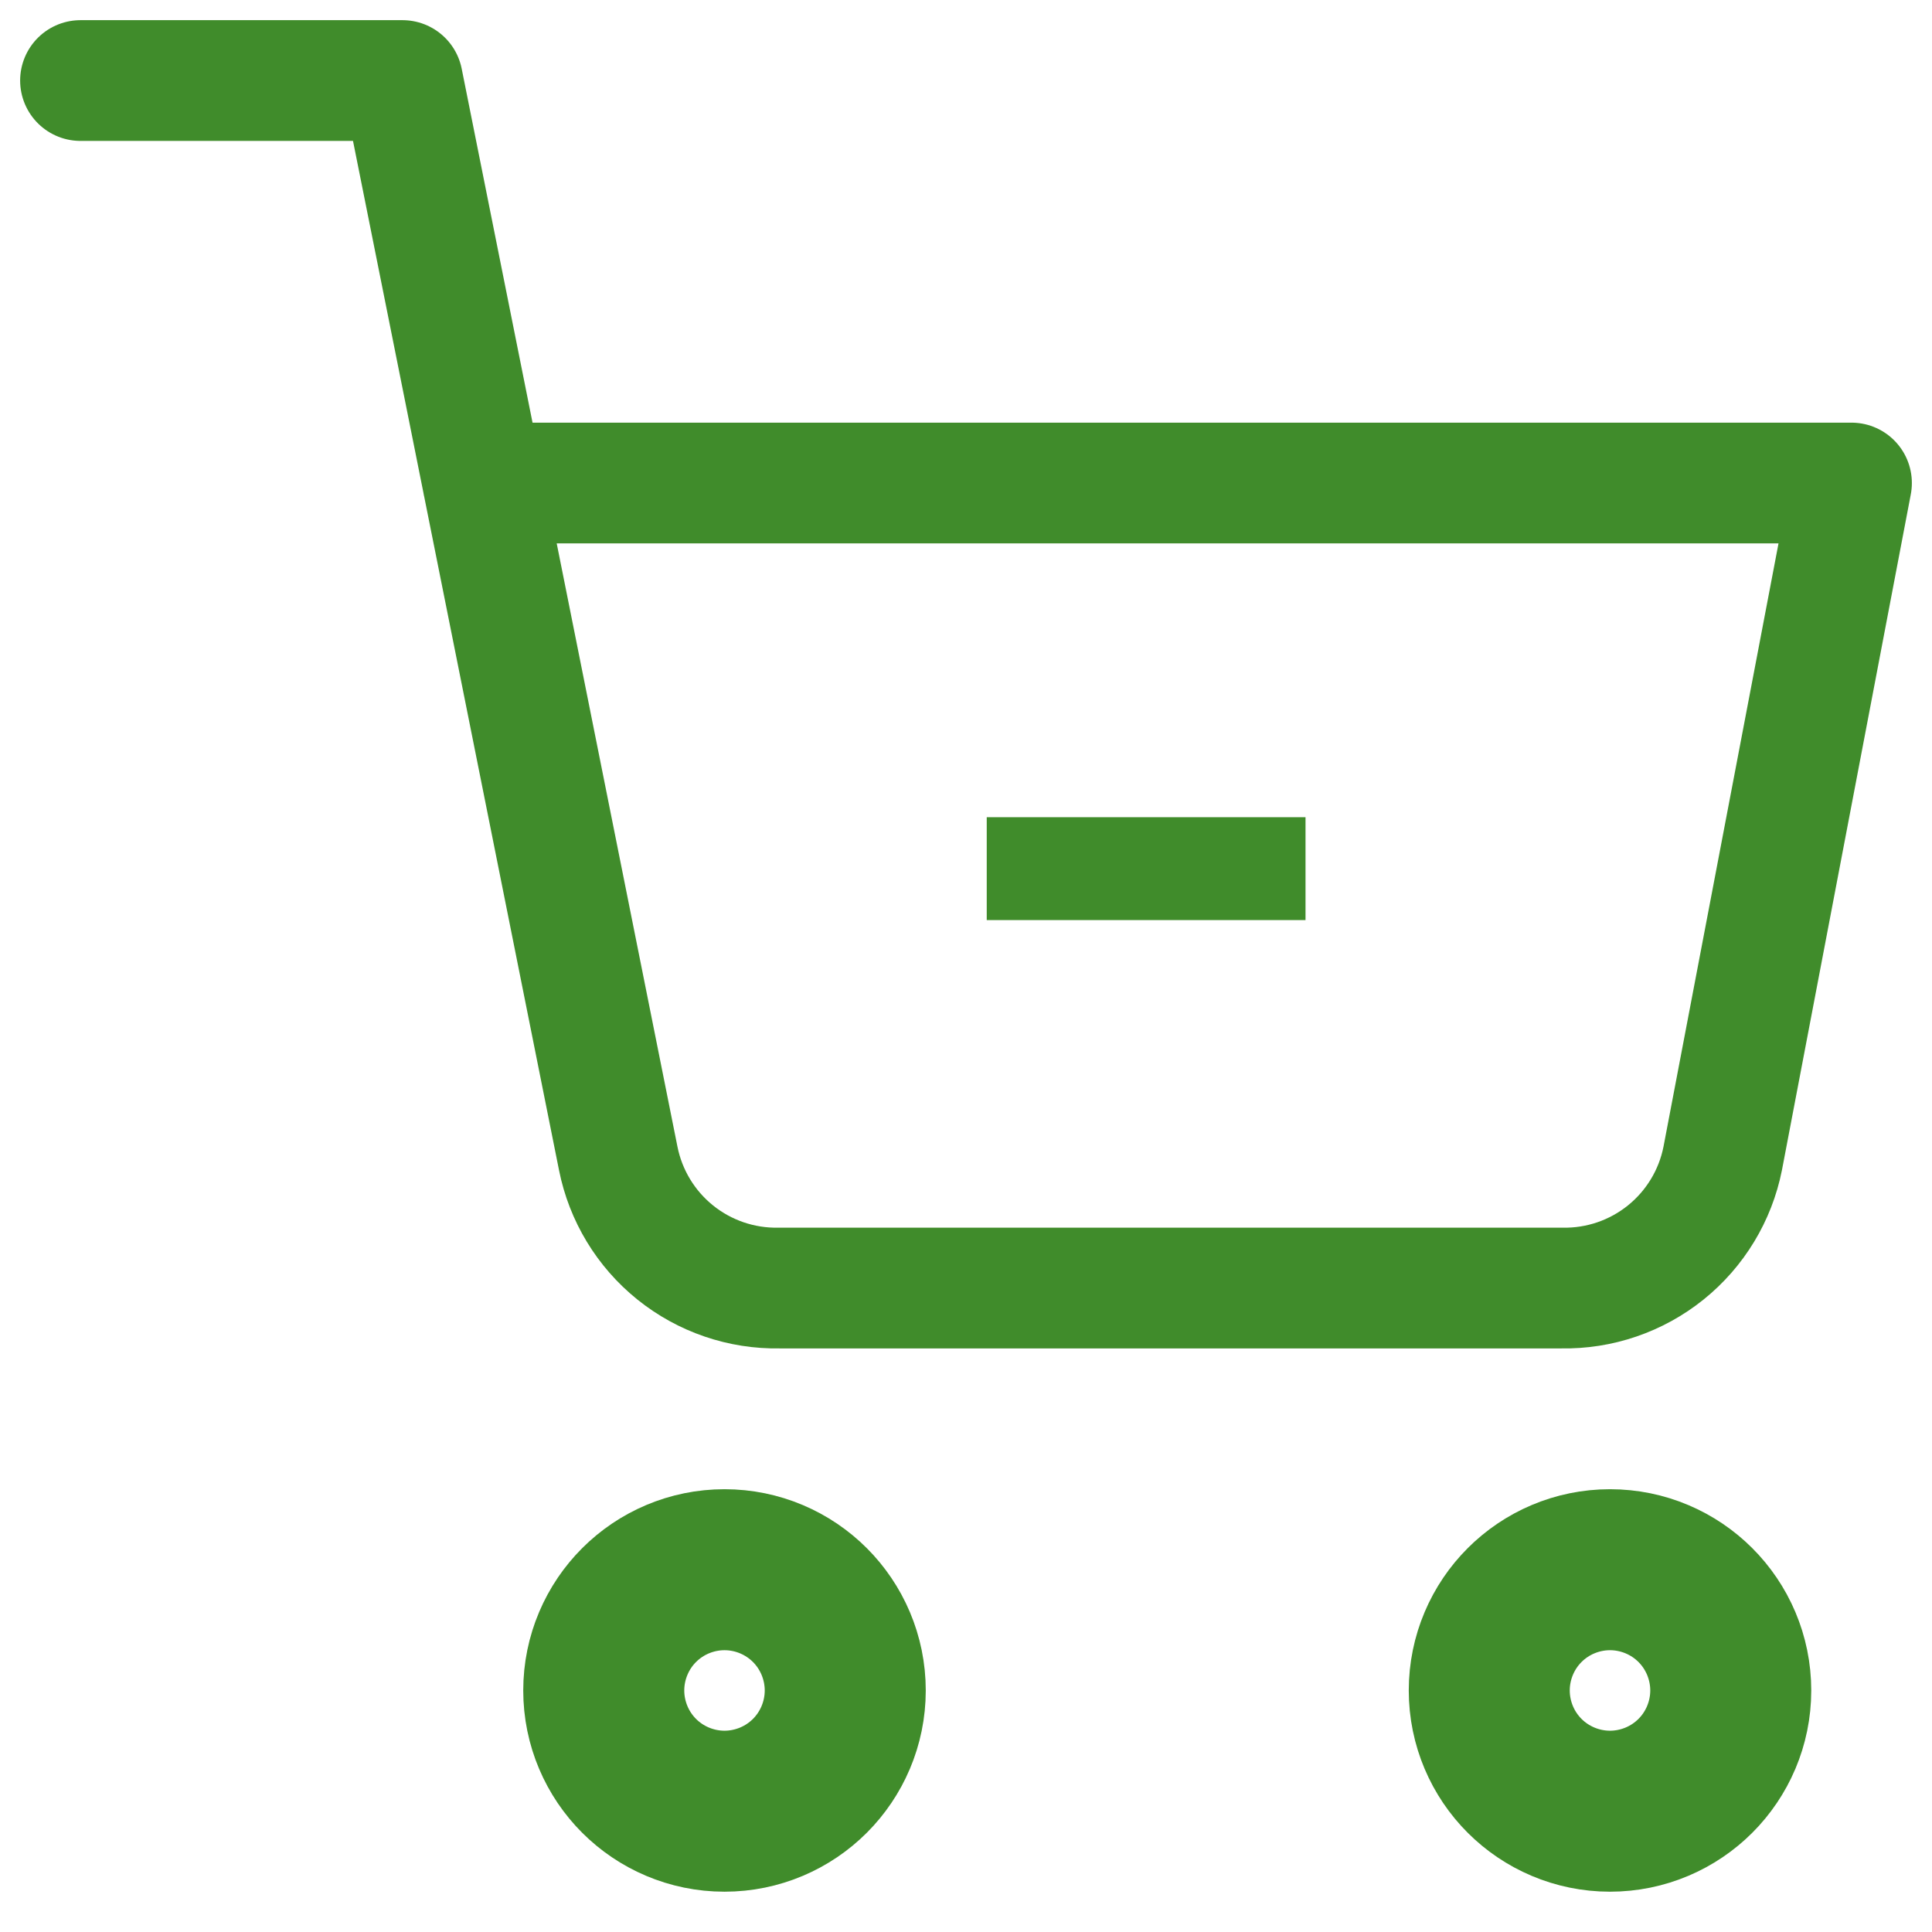
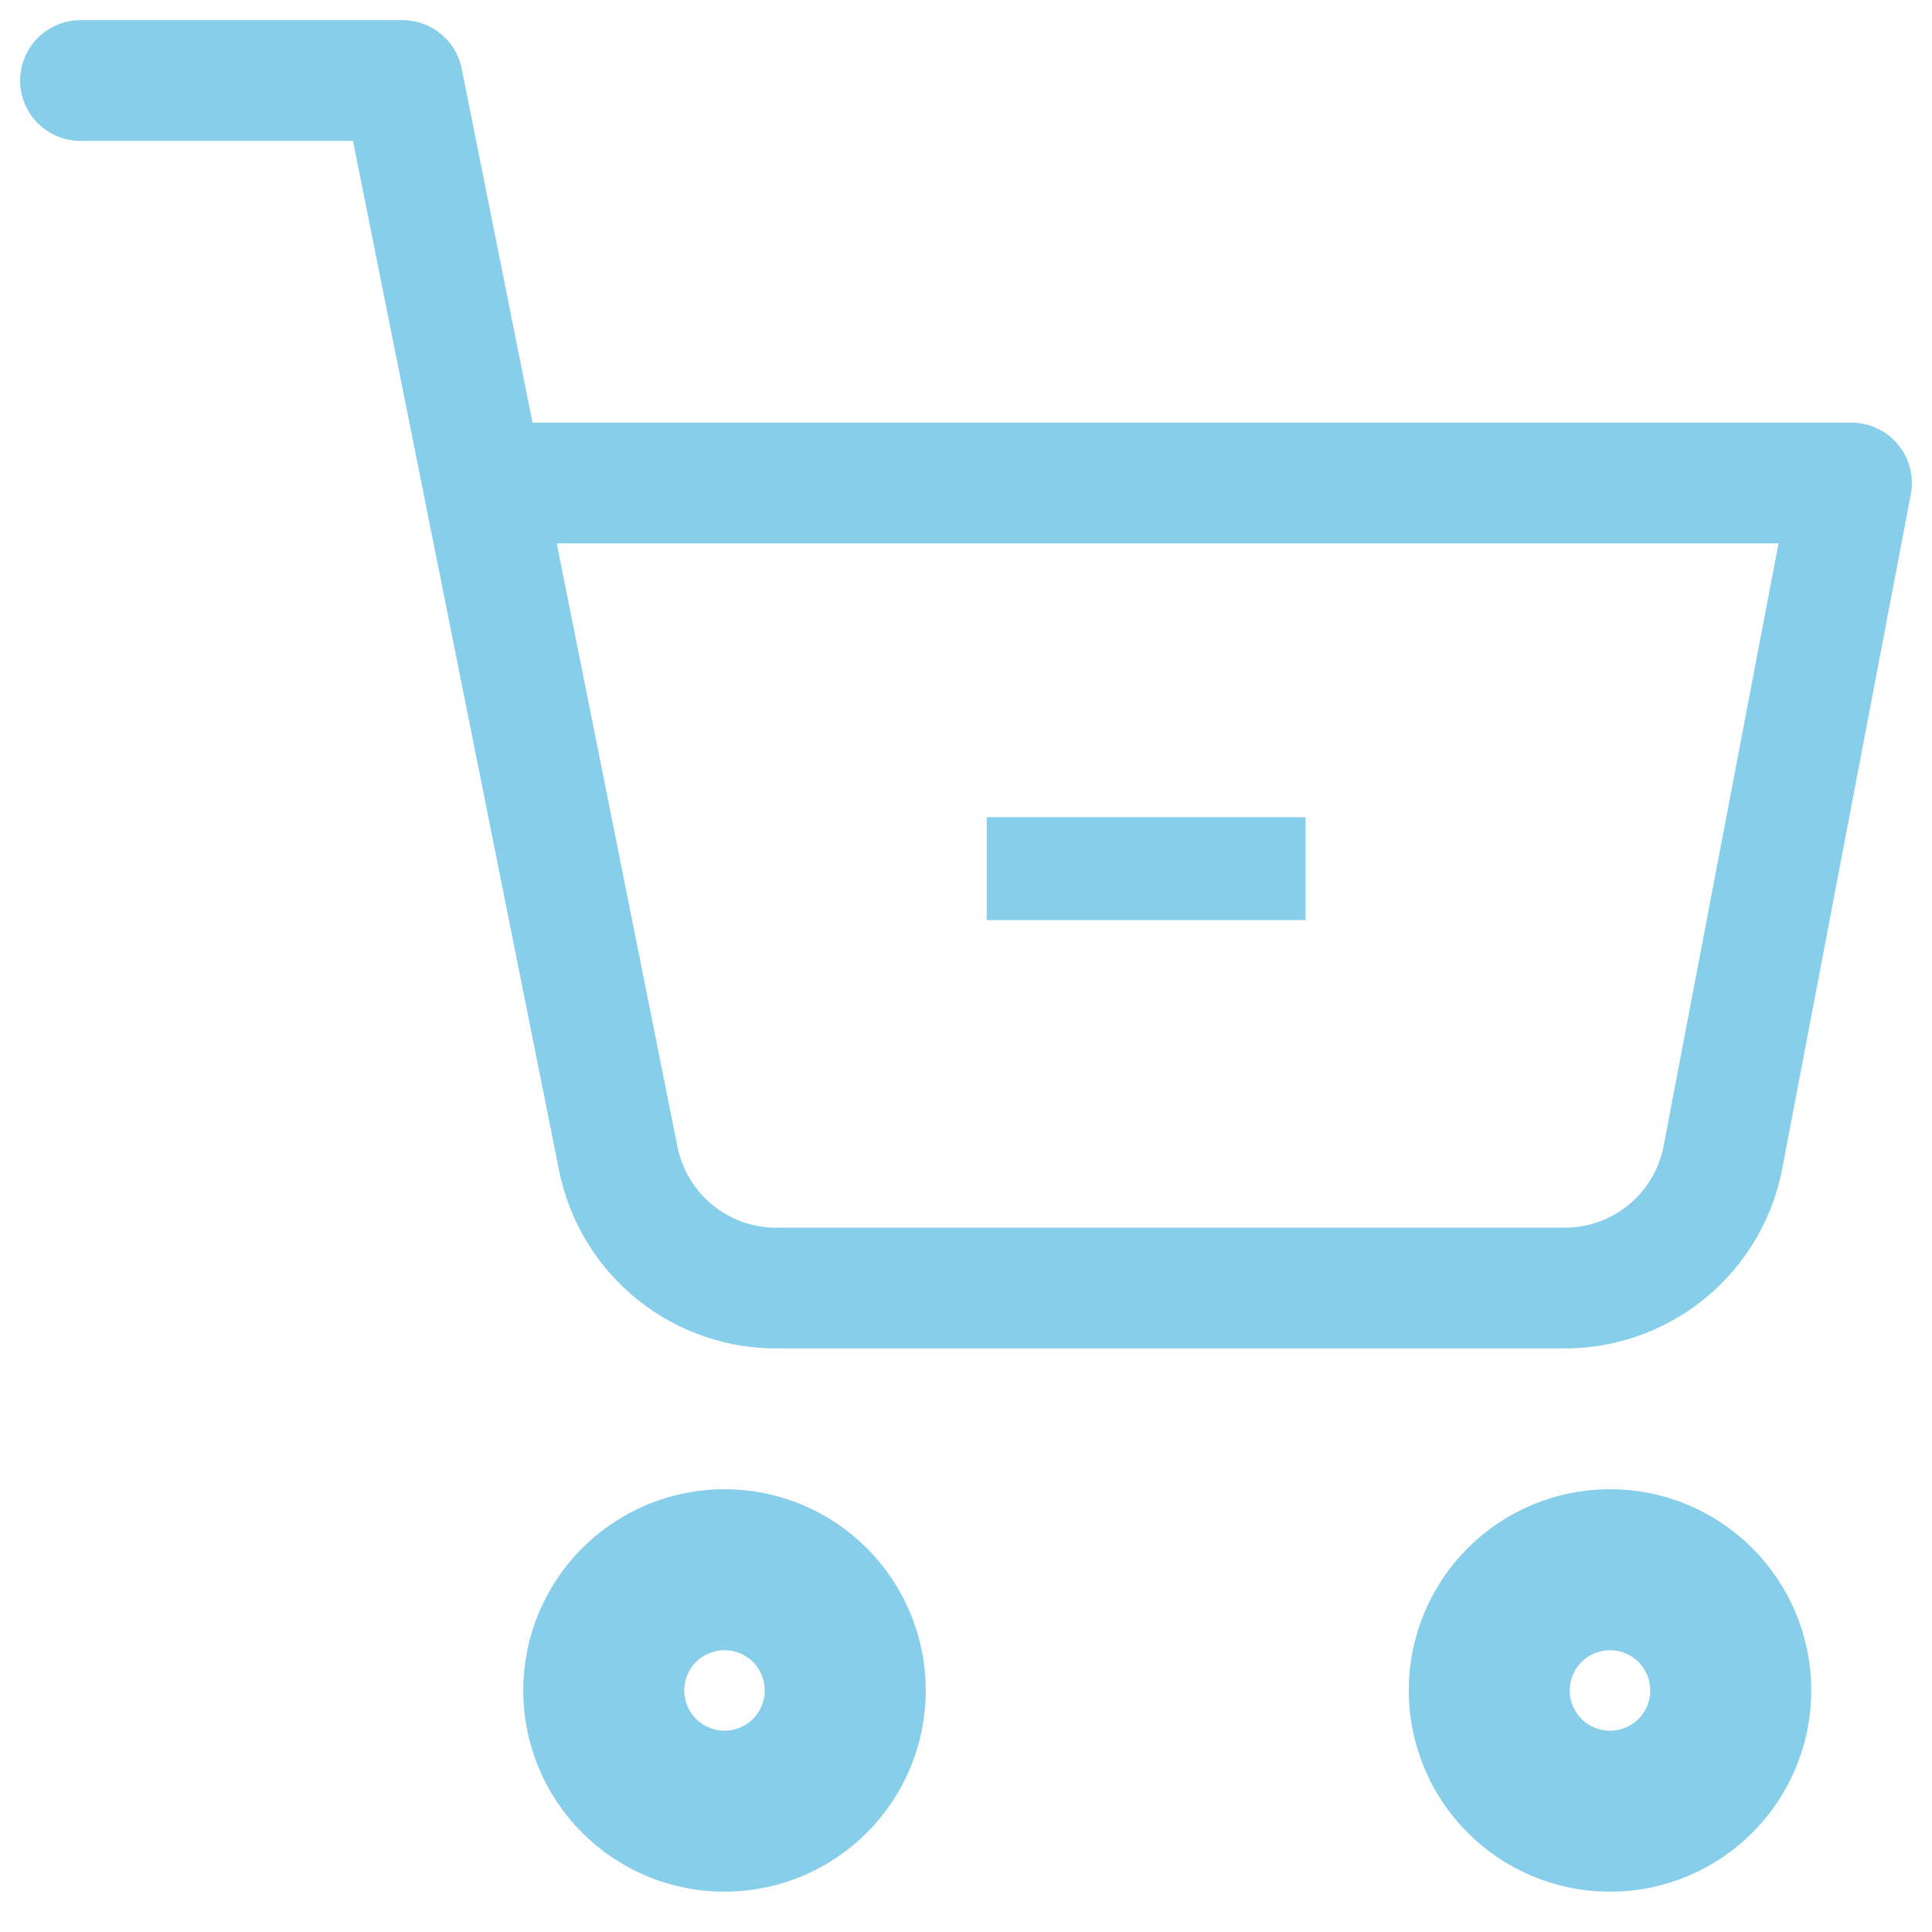
<svg xmlns="http://www.w3.org/2000/svg" width="64" height="64" viewBox="0 0 64 64" fill="none">
-   <path d="M43.247 27.071V30.479H32.687V27.071H43.247Z" fill="#408C2B" />
-   <path d="M24 58.665C25.473 58.665 26.667 57.471 26.667 55.999C26.667 54.526 25.473 53.332 24 53.332C22.527 53.332 21.333 54.526 21.333 55.999C21.333 57.471 22.527 58.665 24 58.665Z" stroke="#408C2B" stroke-width="8" stroke-linecap="round" stroke-linejoin="round" />
-   <path d="M53.333 58.665C54.806 58.665 56 57.471 56 55.999C56 54.526 54.806 53.332 53.333 53.332C51.861 53.332 50.667 54.526 50.667 55.999C50.667 57.471 51.861 58.665 53.333 58.665Z" stroke="#408C2B" stroke-width="8" stroke-linecap="round" stroke-linejoin="round" />
-   <path d="M2.667 2.668H13.333L20.48 38.375C20.724 39.602 21.392 40.705 22.367 41.49C23.342 42.275 24.562 42.692 25.813 42.668H51.733C52.985 42.692 54.205 42.275 55.18 41.49C56.155 40.705 56.823 39.602 57.067 38.375L61.333 16.001H16" stroke="#408C2B" stroke-width="4" stroke-linecap="round" stroke-linejoin="round" />
+   <path d="M43.247 27.071V30.479H32.687V27.071H43.247Z" fill="#87CEEB" />
+   <path d="M24 58.665C25.473 58.665 26.667 57.471 26.667 55.999C26.667 54.526 25.473 53.332 24 53.332C22.527 53.332 21.333 54.526 21.333 55.999C21.333 57.471 22.527 58.665 24 58.665Z" stroke="#87CEEB" stroke-width="8" stroke-linecap="round" stroke-linejoin="round" />
+   <path d="M53.333 58.665C54.806 58.665 56 57.471 56 55.999C56 54.526 54.806 53.332 53.333 53.332C51.861 53.332 50.667 54.526 50.667 55.999C50.667 57.471 51.861 58.665 53.333 58.665Z" stroke="#87CEEB" stroke-width="8" stroke-linecap="round" stroke-linejoin="round" />
+   <path d="M2.667 2.668H13.333L20.48 38.375C20.724 39.602 21.392 40.705 22.367 41.49C23.342 42.275 24.562 42.692 25.813 42.668H51.733C52.985 42.692 54.205 42.275 55.18 41.49C56.155 40.705 56.823 39.602 57.067 38.375L61.333 16.001H16" stroke="#87CEEB" stroke-width="4" stroke-linecap="round" stroke-linejoin="round" />
</svg>
